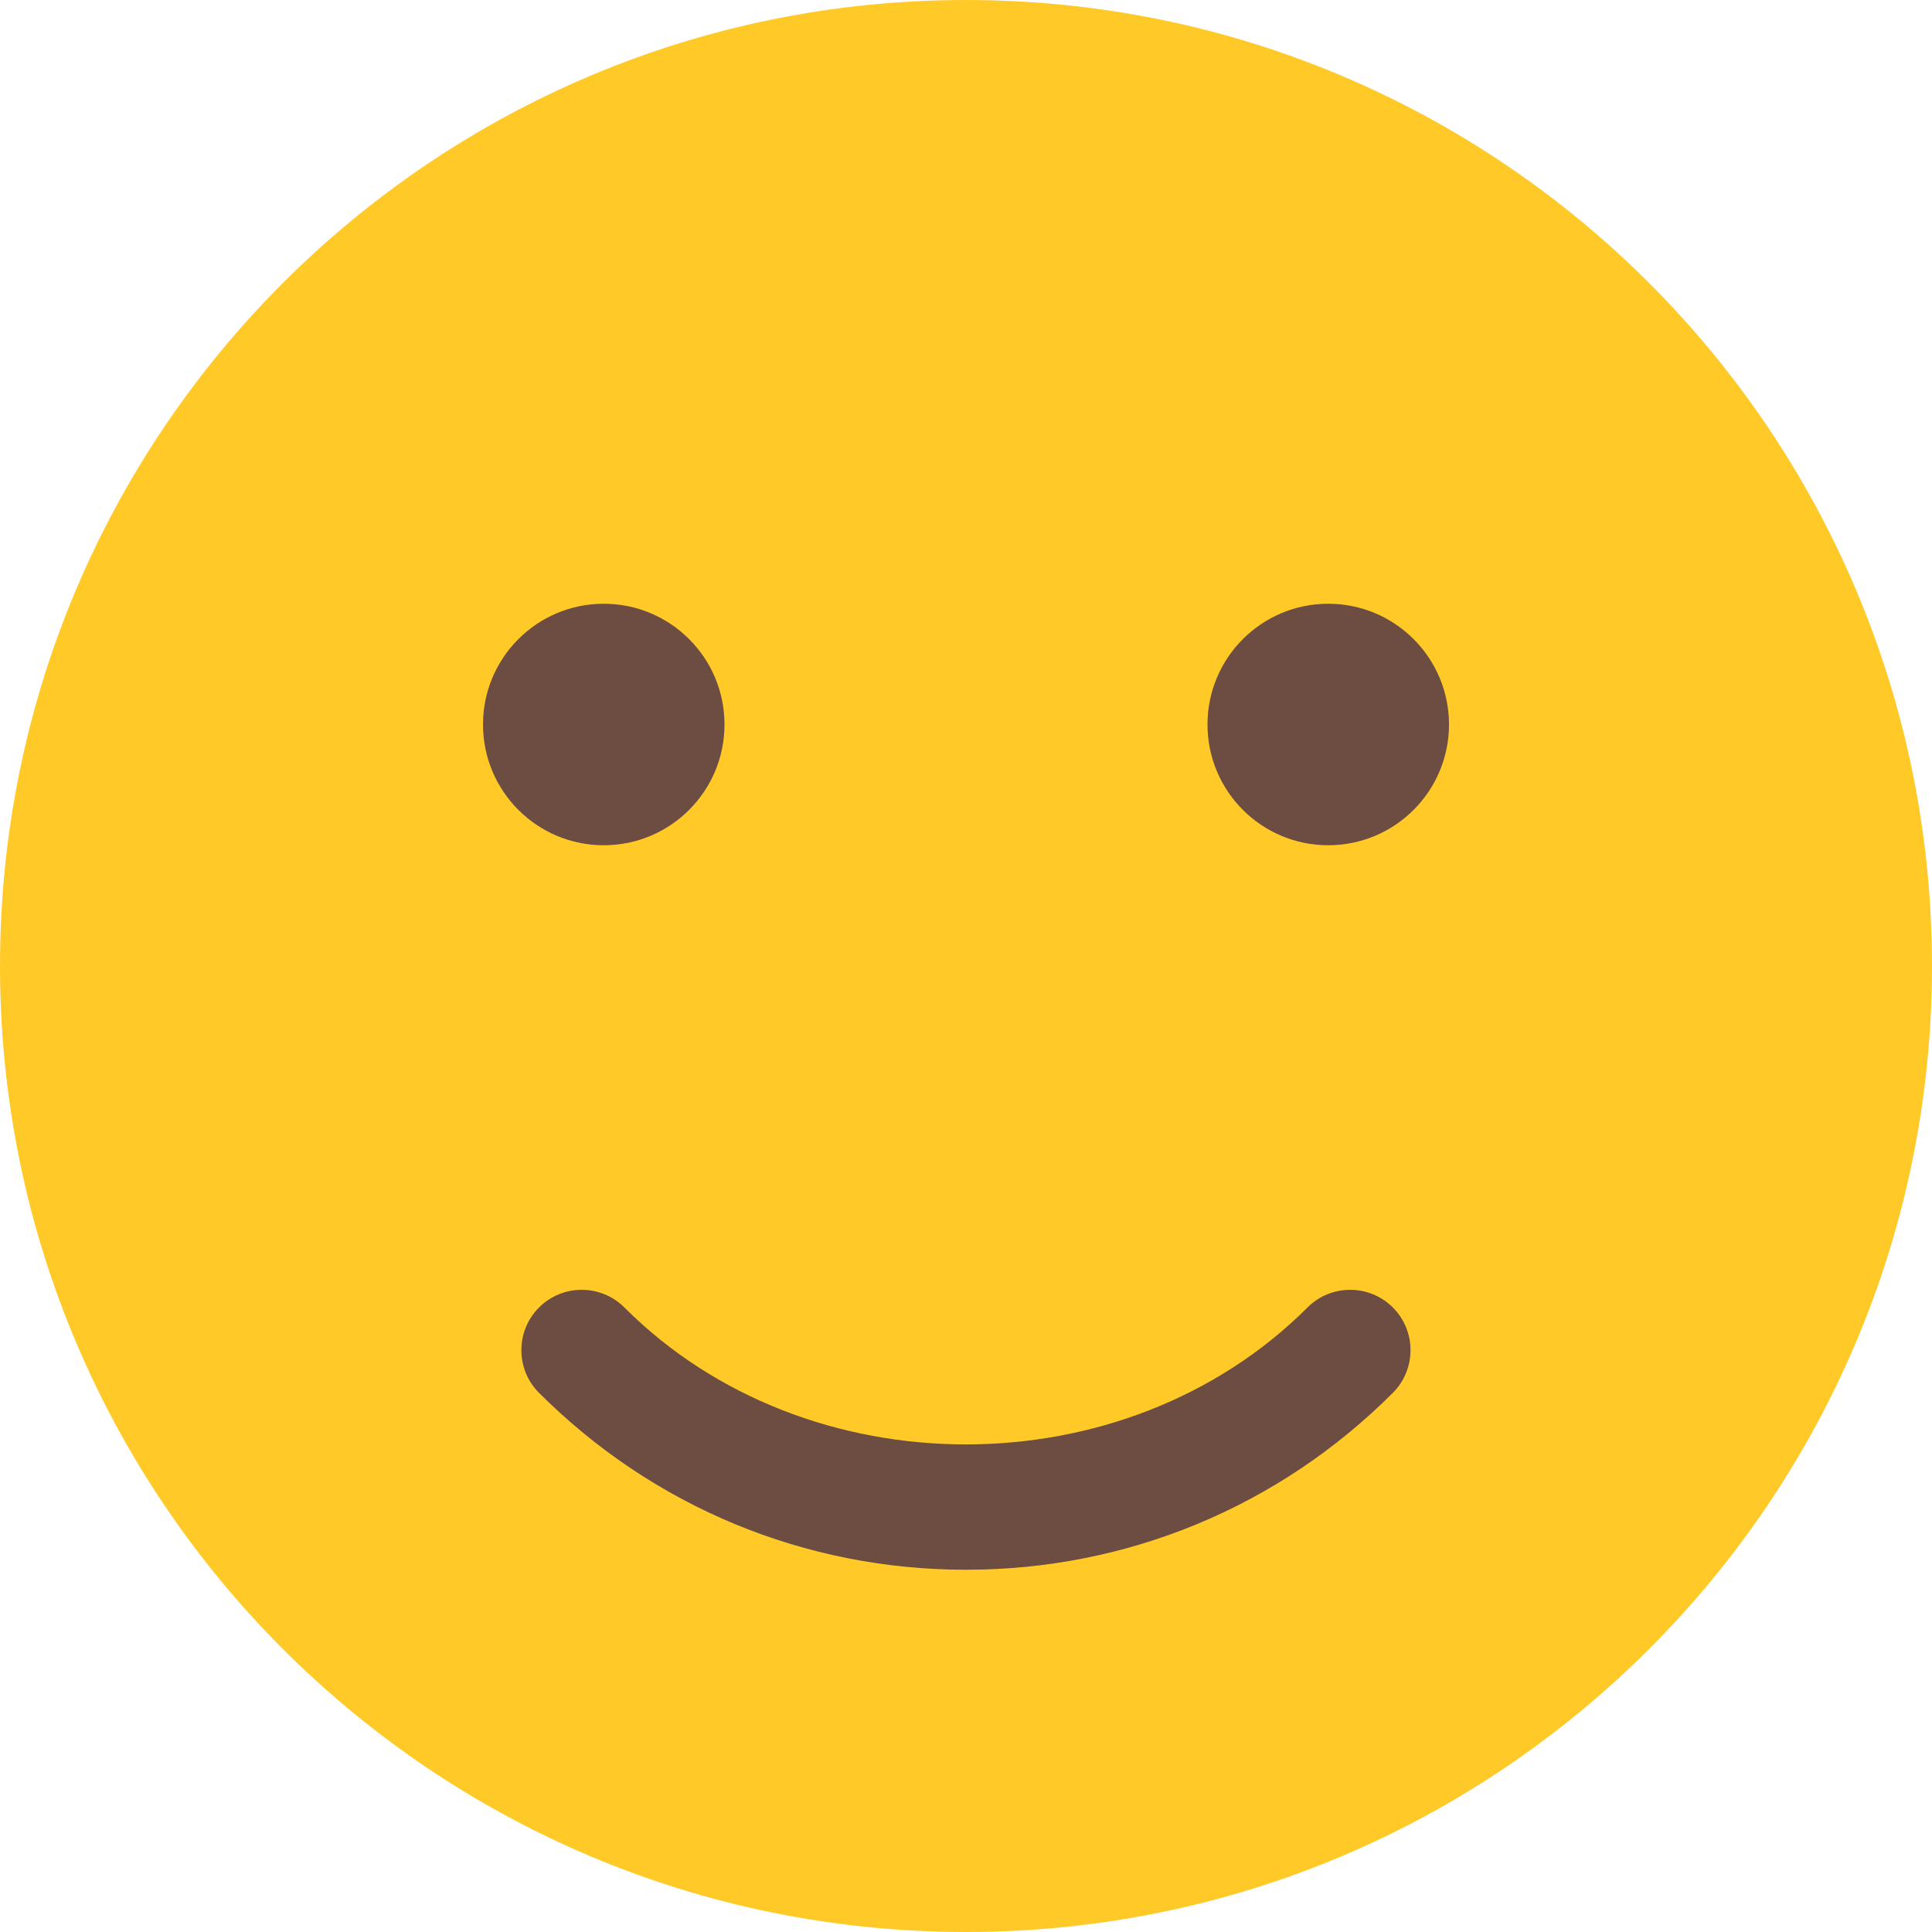
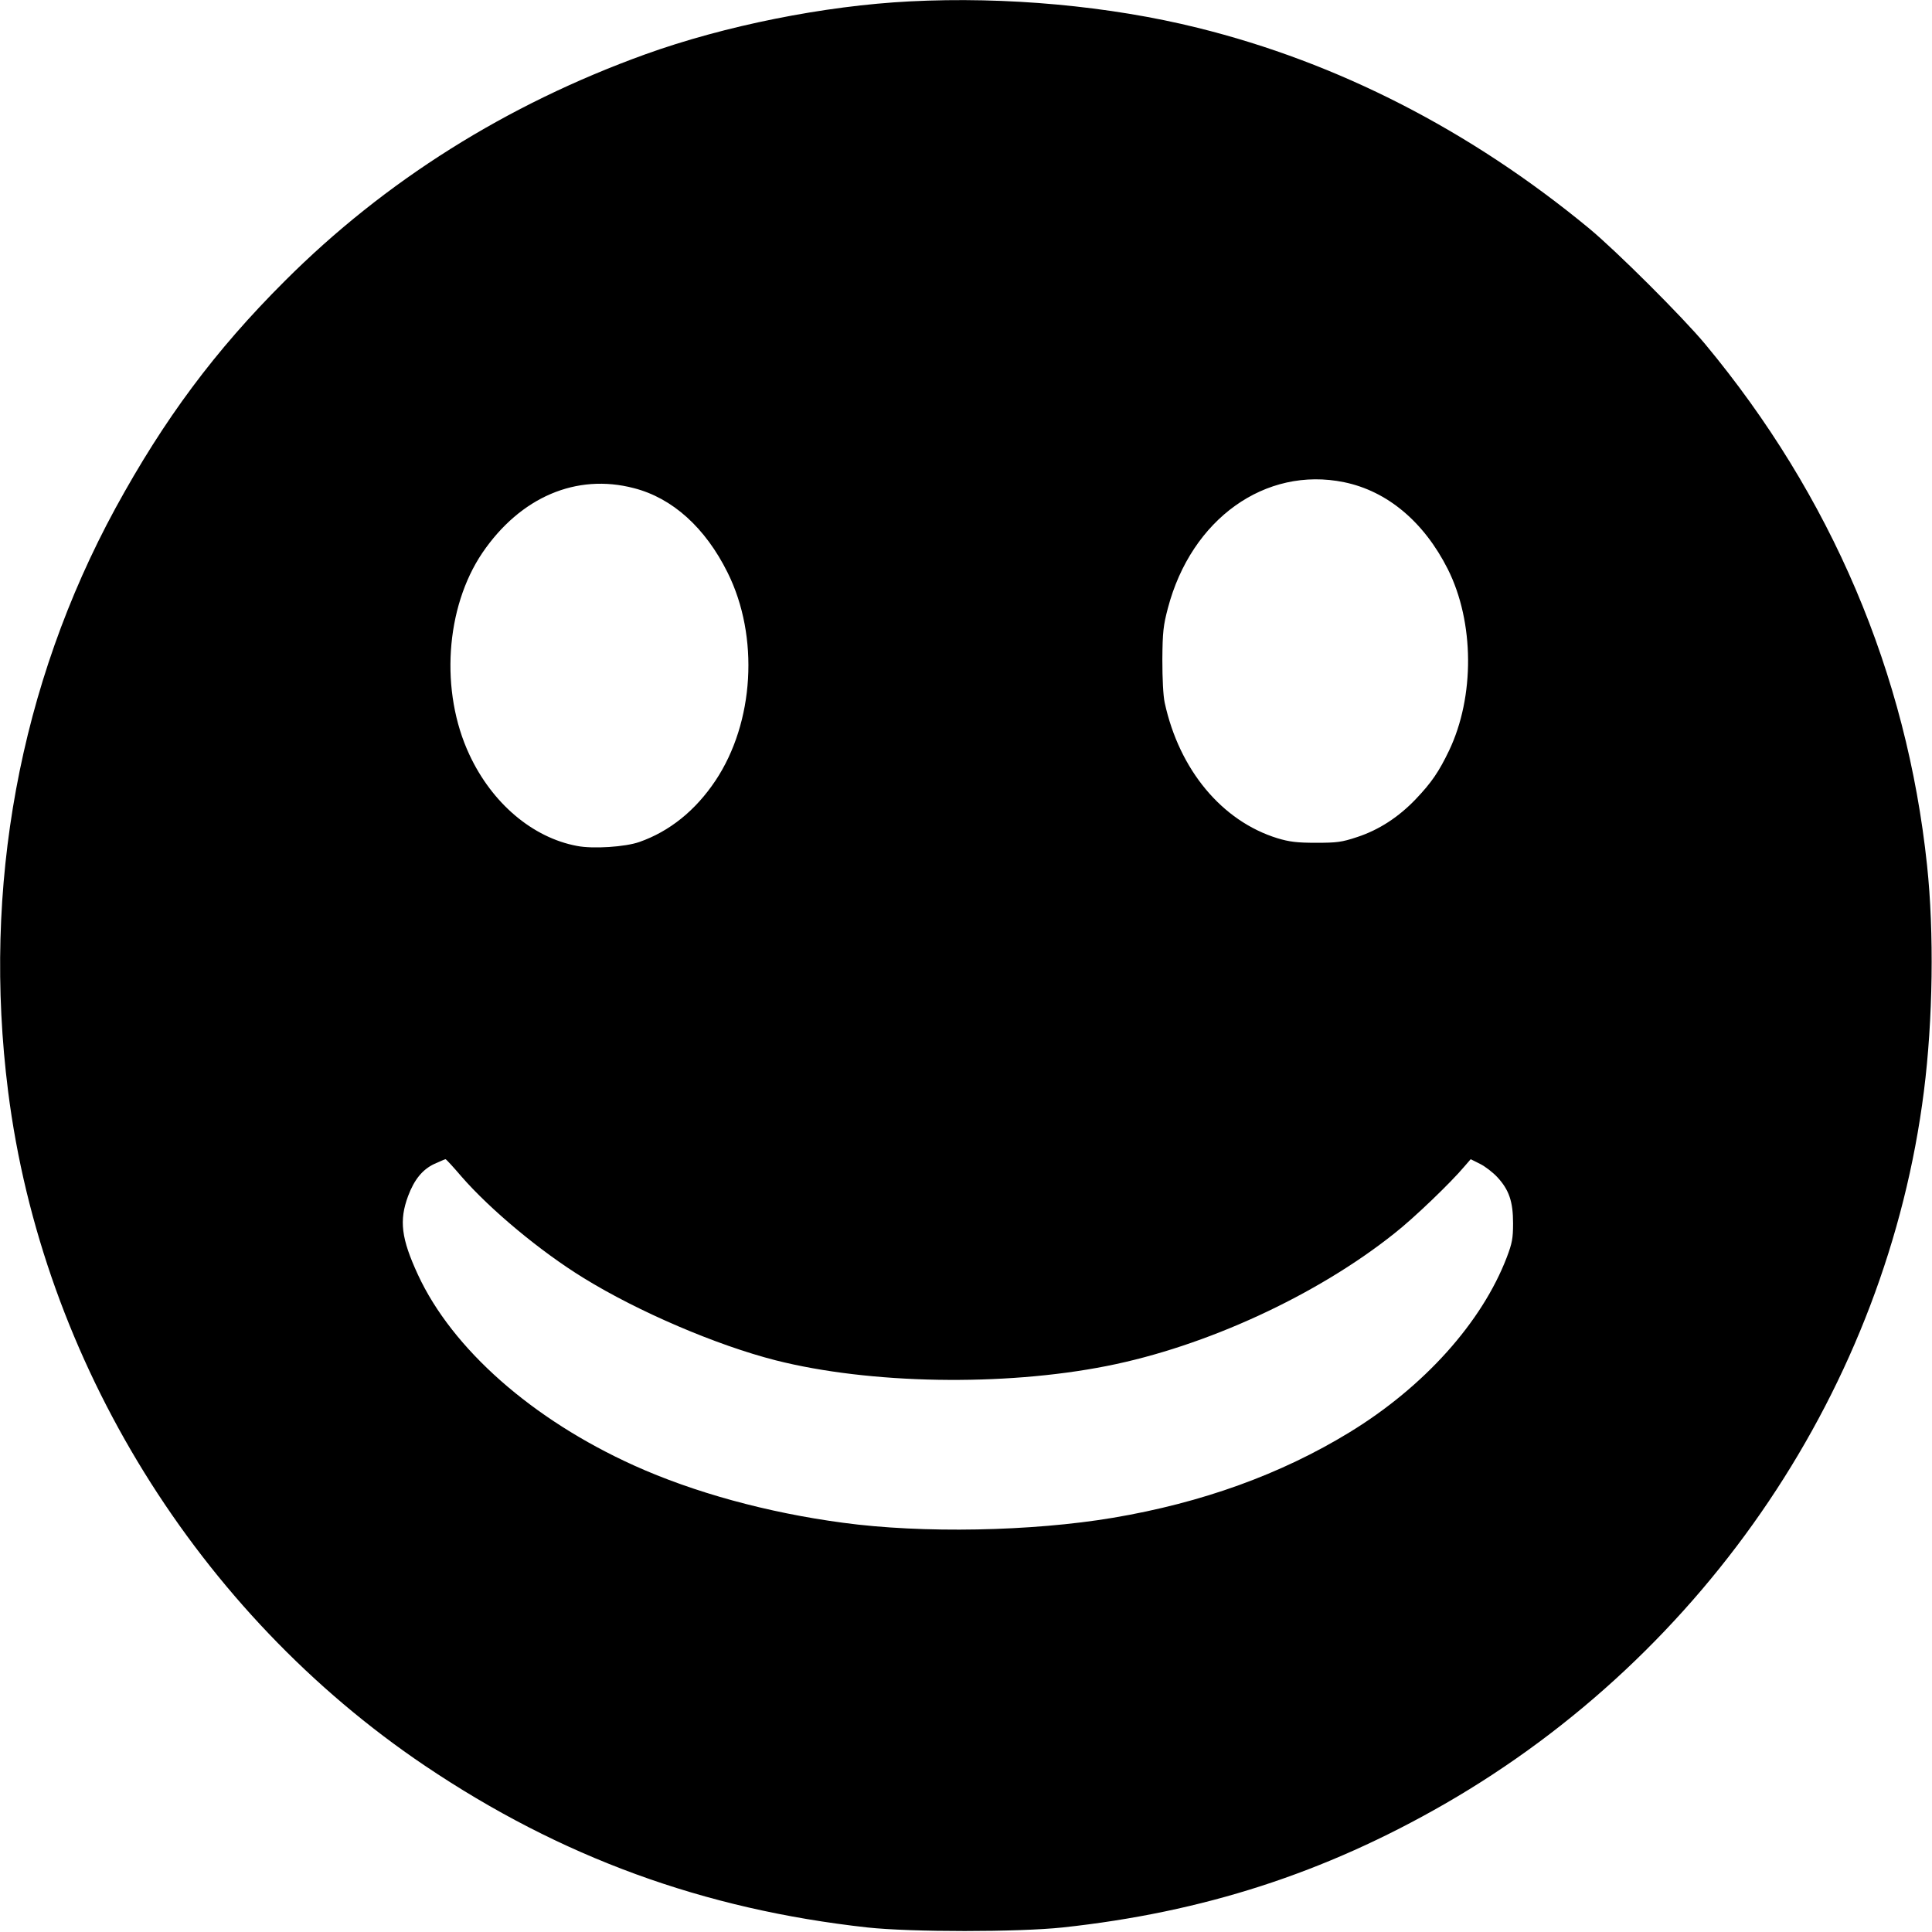
- <svg xmlns="http://www.w3.org/2000/svg" version="1.1" id="Capa_1" x="0px" y="0px" viewBox="0 0 512 512" style="enable-background:new 0 0 512 512;" xml:space="preserve">
-   <circle style="fill:#FFCA28;" cx="256" cy="256" r="256" />
-   <g>
-     <circle style="fill:#6D4C41;" cx="160" cy="192" r="32" />
-     <circle style="fill:#6D4C41;" cx="352" cy="192" r="32" />
-     <path style="fill:#6D4C41;" d="M256,416c-42.752,0-82.912-16.672-113.152-46.88c-6.24-6.24-6.24-16.384,0-22.624   s16.384-6.24,22.624,0c48.352,48.384,132.64,48.384,181.024,0c6.24-6.24,16.384-6.24,22.624,0s6.24,16.384,0,22.624   C338.912,399.328,298.752,416,256,416z" />
+ <svg xmlns="http://www.w3.org/2000/svg" version="1.0" width="980pt" height="980pt" viewBox="0 0 980 980" preserveAspectRatio="xMidYMid meet">
+   <defs>
+     <style>
+       .color {
+         fill: currentColor;
+       }
+     </style>
+   </defs>
+   <g transform="translate(0,980) scale(0.1,-0.1)" fill="#000000" stroke="none">
+     <path class="color" d="       M4615 9793 c-434 -22 -941 -124 -1343 -269 -703 -254 -1319 -641       -1827 -1149 -355 -354 -612 -700 -860 -1154 -486 -894 -675 -1920 -544 -2956       173 -1369 962 -2645 2115 -3422 689 -464 1413 -728 2244 -820 222 -24 763 -24       990 0 714 77 1329 276 1939 627 1330 766 2241 2121 2430 3615 46 362 52 806       16 1145 -103 976 -486 1875 -1126 2645 -115 138 -450 472 -589 587 -601 496       -1273 841 -1985 1017 -447 111 -973 159 -1460 134z m2203 -2439 c219 -45 405       -201 526 -441 135 -269 137 -647 6 -921 -51 -106 -88 -161 -169 -246 -87 -91       -187 -156 -297 -192 -78 -26 -103 -29 -209 -29 -97 0 -135 5 -195 23 -282 87       -498 347 -572 687 -8 37 -12 121 -12 220 1 139 5 173 28 260 119 453 495 721       894 639z m-3603 -30 c196 -50 363 -201 476 -429 161 -324 135 -760 -62 -1055       -101 -151 -232 -257 -386 -311 -71 -25 -235 -36 -316 -20 -225 42 -431 216       -546 463 -150 320 -122 746 66 1024 193 283 477 404 768 328z m-875 -3491       c146 -168 401 -381 621 -516 277 -171 675 -341 973 -417 477 -121 1155 -133       1680 -29 502 99 1064 358 1457 671 100 78 290 261 357 341 l32 37 48 -24 c26       -13 66 -44 88 -68 59 -64 79 -124 79 -233 0 -77 -5 -102 -32 -173 -126 -329       -419 -656 -797 -887 -348 -213 -749 -358 -1201 -434 -411 -69 -966 -80 -1370       -25 -383 51 -757 154 -1058 290 -518 234 -923 592 -1097 968 -85 184 -96 275       -50 399 31 83 73 135 133 163 29 13 54 24 57 24 3 0 39 -39 80 -87z" />
  </g>
-   <g>
- </g>
-   <g>
- </g>
-   <g>
- </g>
-   <g>
- </g>
-   <g>
- </g>
-   <g>
- </g>
-   <g>
- </g>
-   <g>
- </g>
-   <g>
- </g>
-   <g>
- </g>
-   <g>
- </g>
-   <g>
- </g>
-   <g>
- </g>
-   <g>
- </g>
-   <g>
- </g>
</svg>
